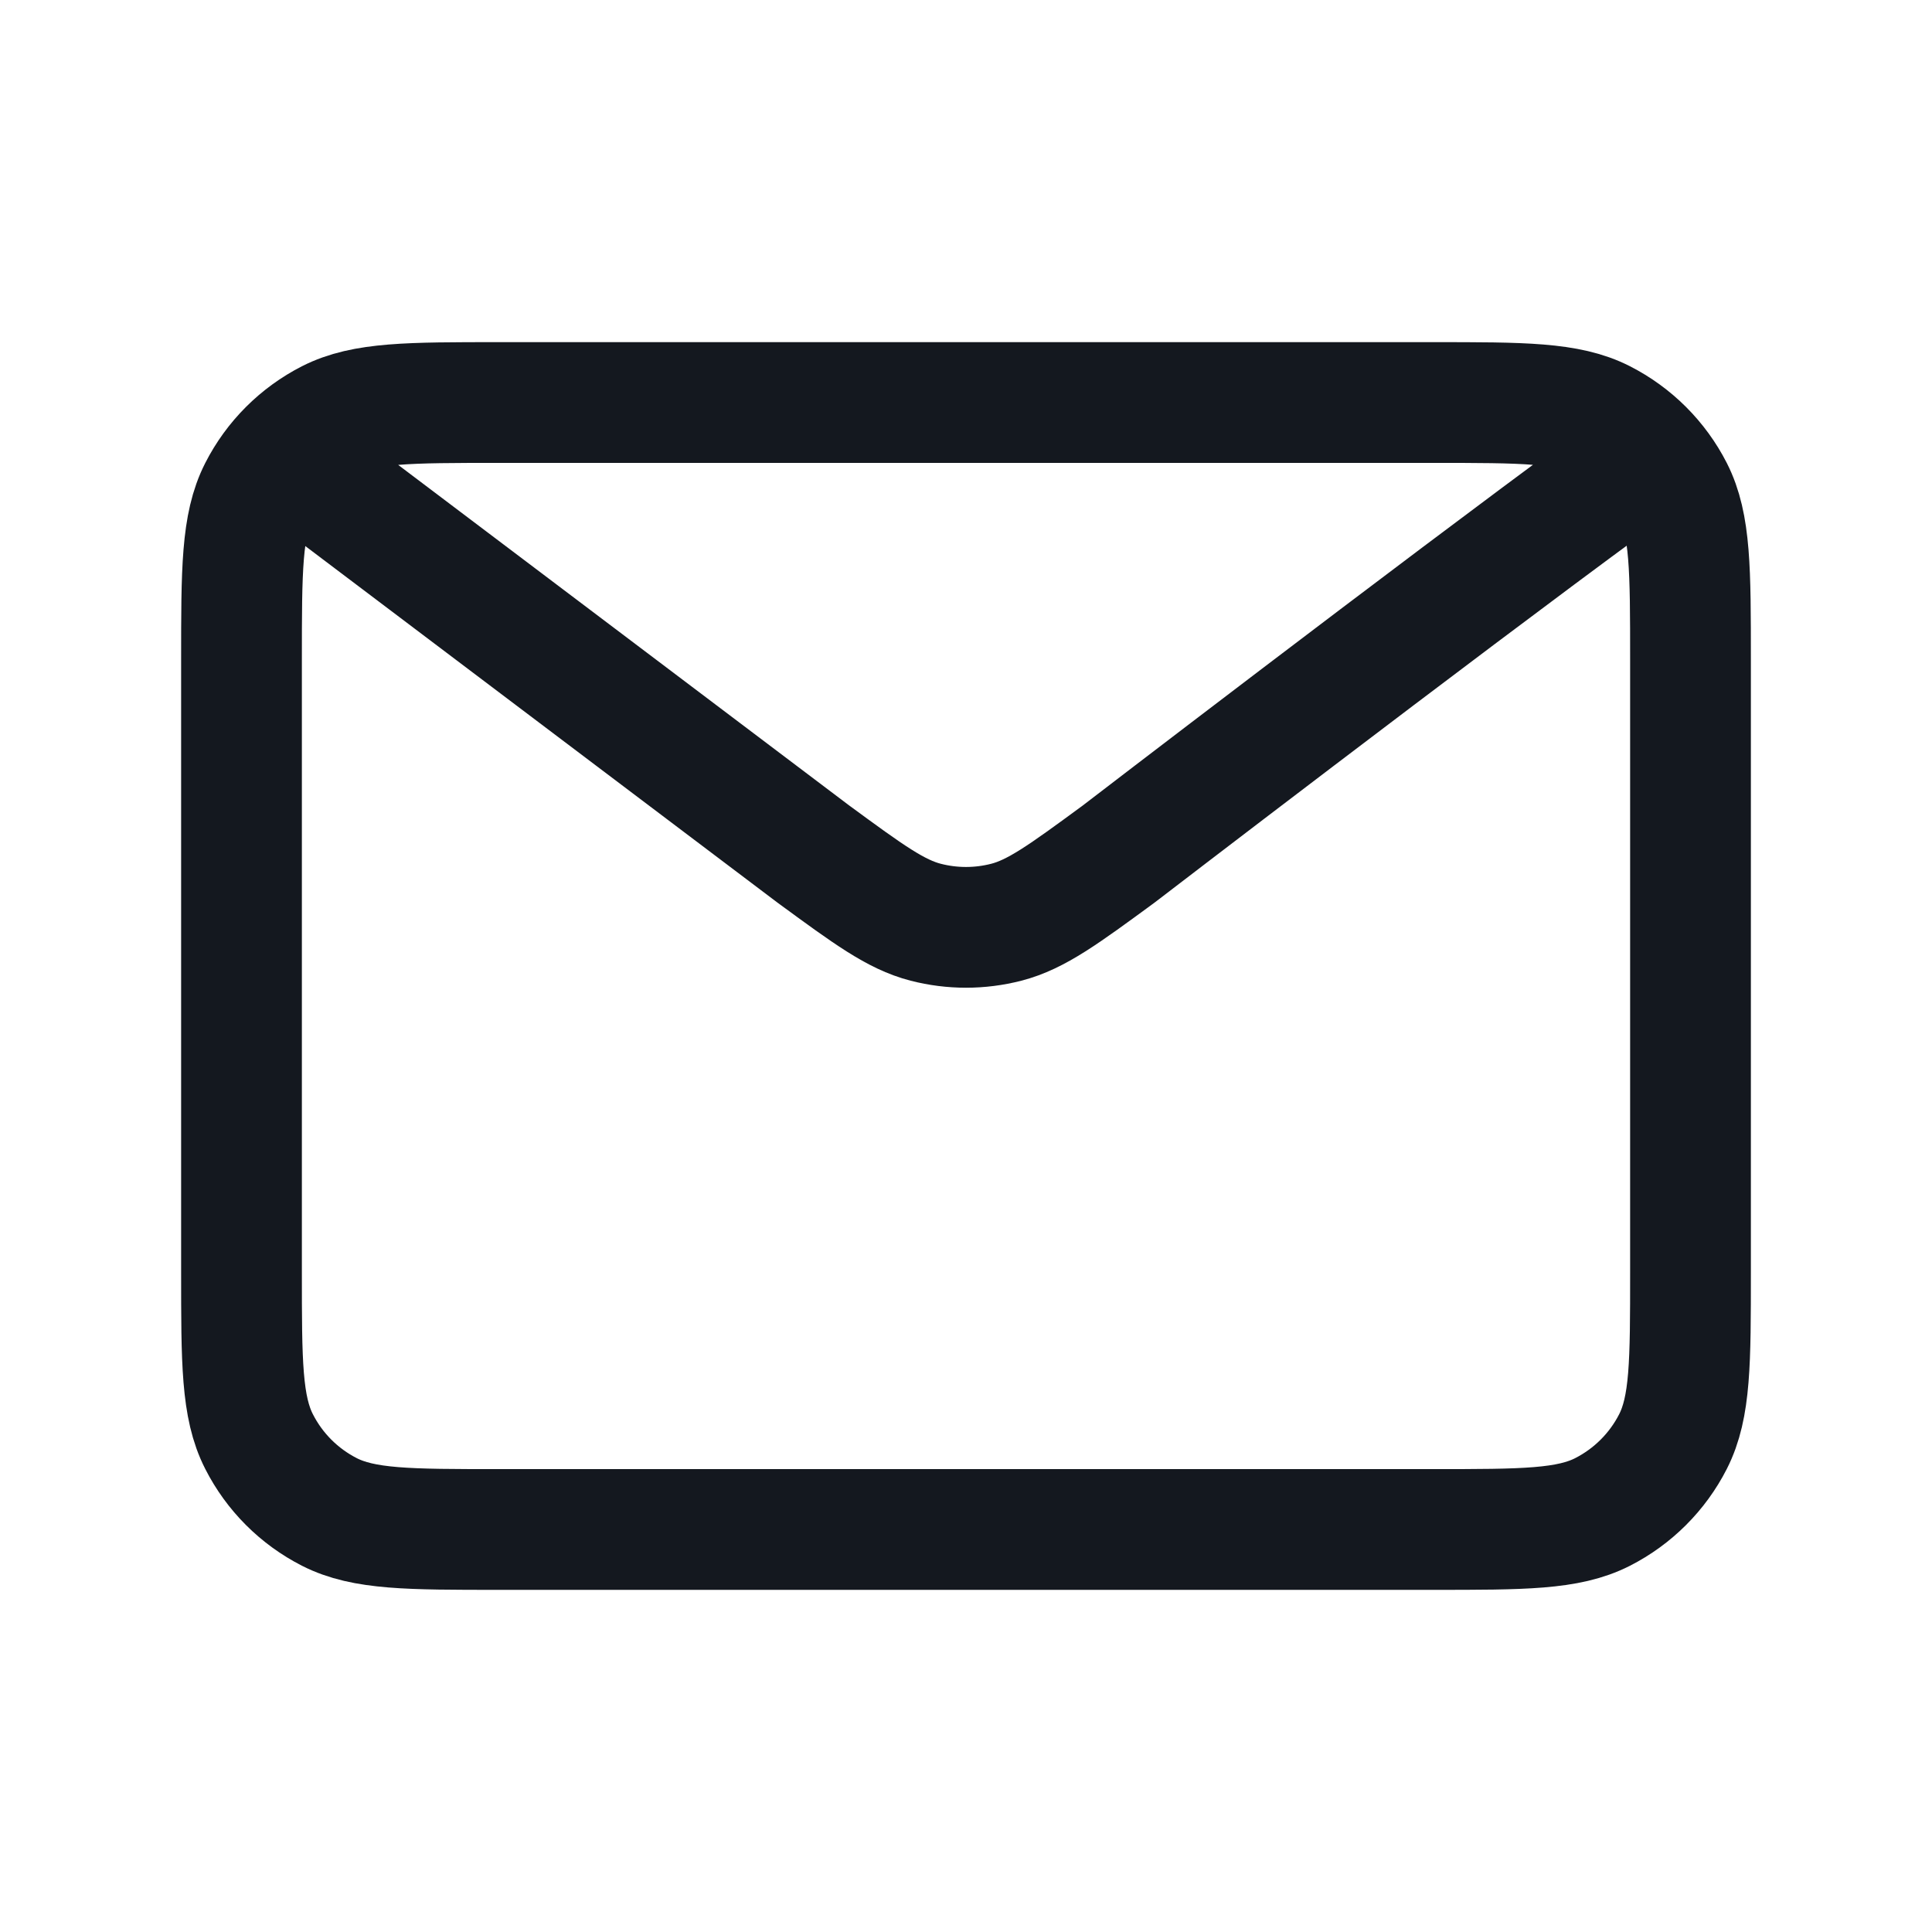
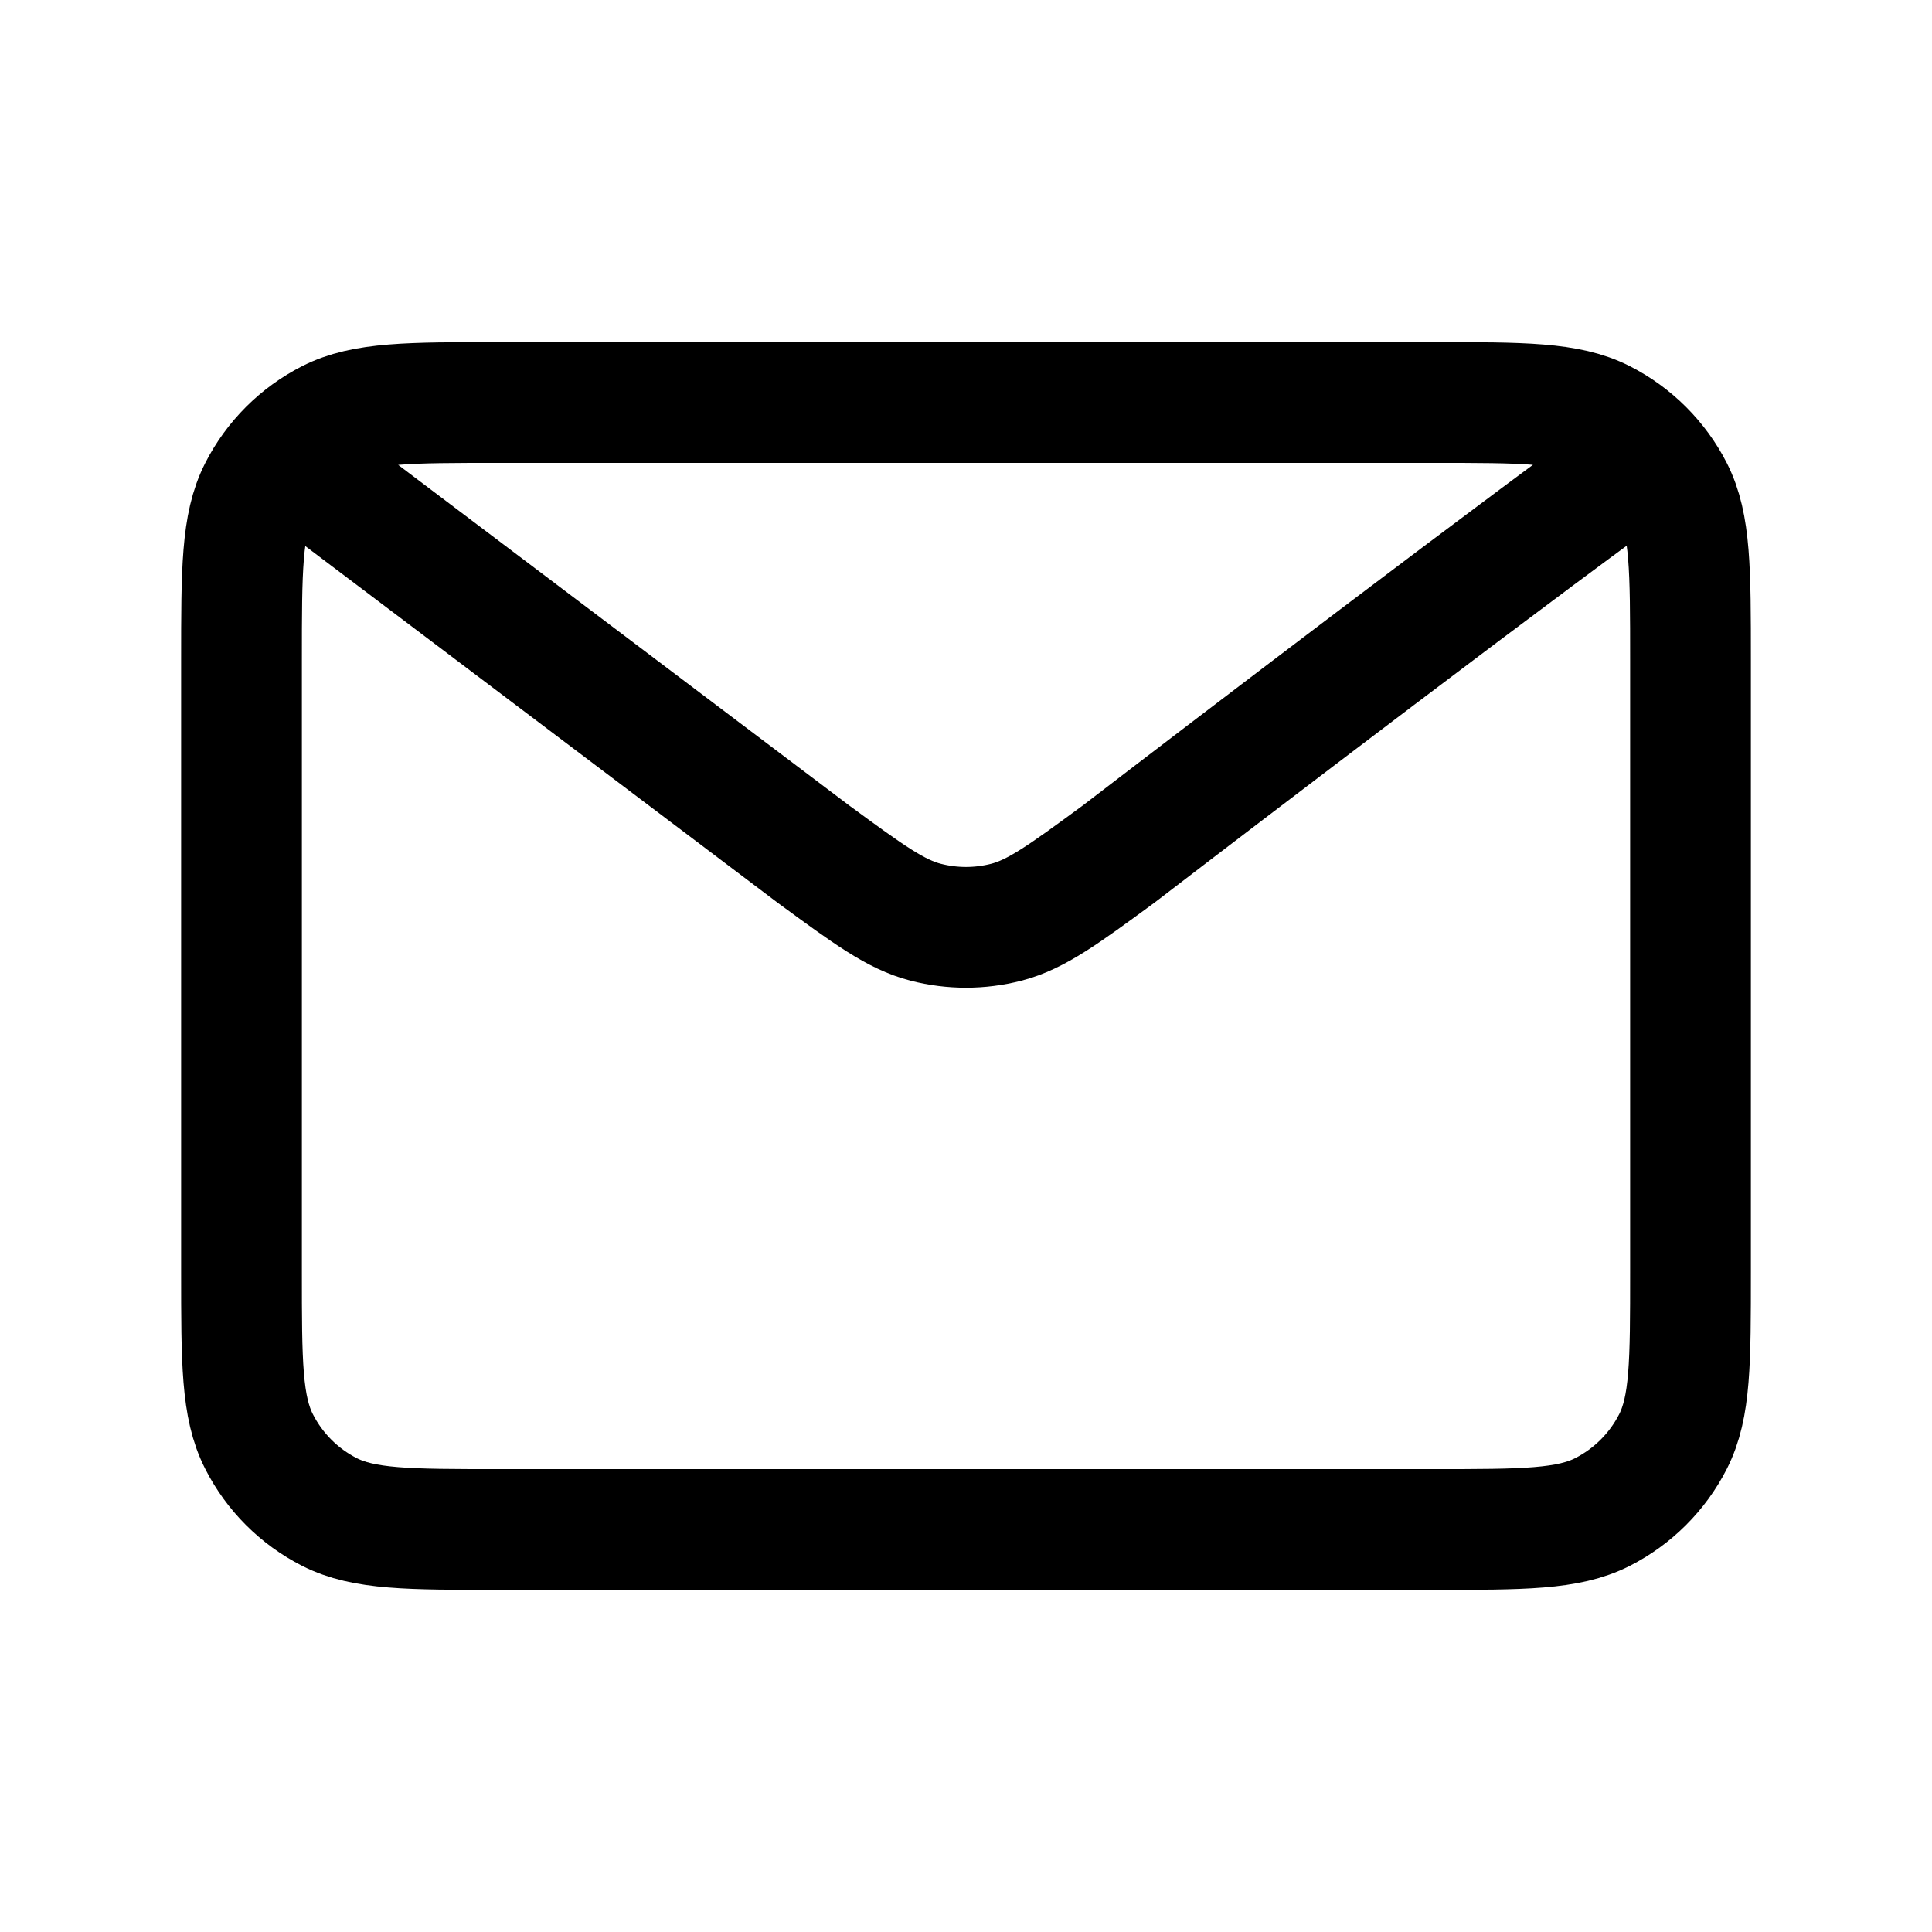
<svg xmlns="http://www.w3.org/2000/svg" width="32" height="32" viewBox="0 0 32 32" fill="none">
-   <path d="M5.333 8L13.477 14.15L13.48 14.152C14.384 14.815 14.836 15.147 15.332 15.275C15.77 15.388 16.23 15.388 16.668 15.275C17.164 15.147 17.618 14.814 18.523 14.15C18.523 14.15 23.747 10.141 26.667 8M4 21.067V10.934C4 9.44 4 8.693 4.291 8.122C4.546 7.621 4.954 7.213 5.456 6.957C6.026 6.667 6.773 6.667 8.267 6.667H23.734C25.227 6.667 25.973 6.667 26.543 6.957C27.045 7.213 27.454 7.621 27.71 8.122C28 8.692 28 9.439 28 10.929V21.072C28 22.562 28 23.307 27.71 23.877C27.454 24.379 27.045 24.787 26.543 25.043C25.973 25.333 25.228 25.333 23.738 25.333H8.263C6.772 25.333 6.026 25.333 5.456 25.043C4.954 24.787 4.546 24.379 4.291 23.877C4 23.307 4 22.56 4 21.067Z" stroke="#14181F" stroke-width="2" stroke-linecap="round" stroke-linejoin="round" />
+   <path d="M5.333 8L13.477 14.15L13.48 14.152C14.384 14.815 14.836 15.147 15.332 15.275C15.77 15.388 16.23 15.388 16.668 15.275C17.164 15.147 17.618 14.814 18.523 14.15C18.523 14.15 23.747 10.141 26.667 8M4 21.067V10.934C4 9.44 4 8.693 4.291 8.122C4.546 7.621 4.954 7.213 5.456 6.957C6.026 6.667 6.773 6.667 8.267 6.667H23.734C25.227 6.667 25.973 6.667 26.543 6.957C27.045 7.213 27.454 7.621 27.71 8.122C28 8.692 28 9.439 28 10.929V21.072C28 22.562 28 23.307 27.71 23.877C27.454 24.379 27.045 24.787 26.543 25.043C25.973 25.333 25.228 25.333 23.738 25.333H8.263C6.772 25.333 6.026 25.333 5.456 25.043C4.954 24.787 4.546 24.379 4.291 23.877C4 23.307 4 22.56 4 21.067Z" stroke="currentColor" stroke-width="2" stroke-linecap="round" stroke-linejoin="round" fill="none" />
</svg>
